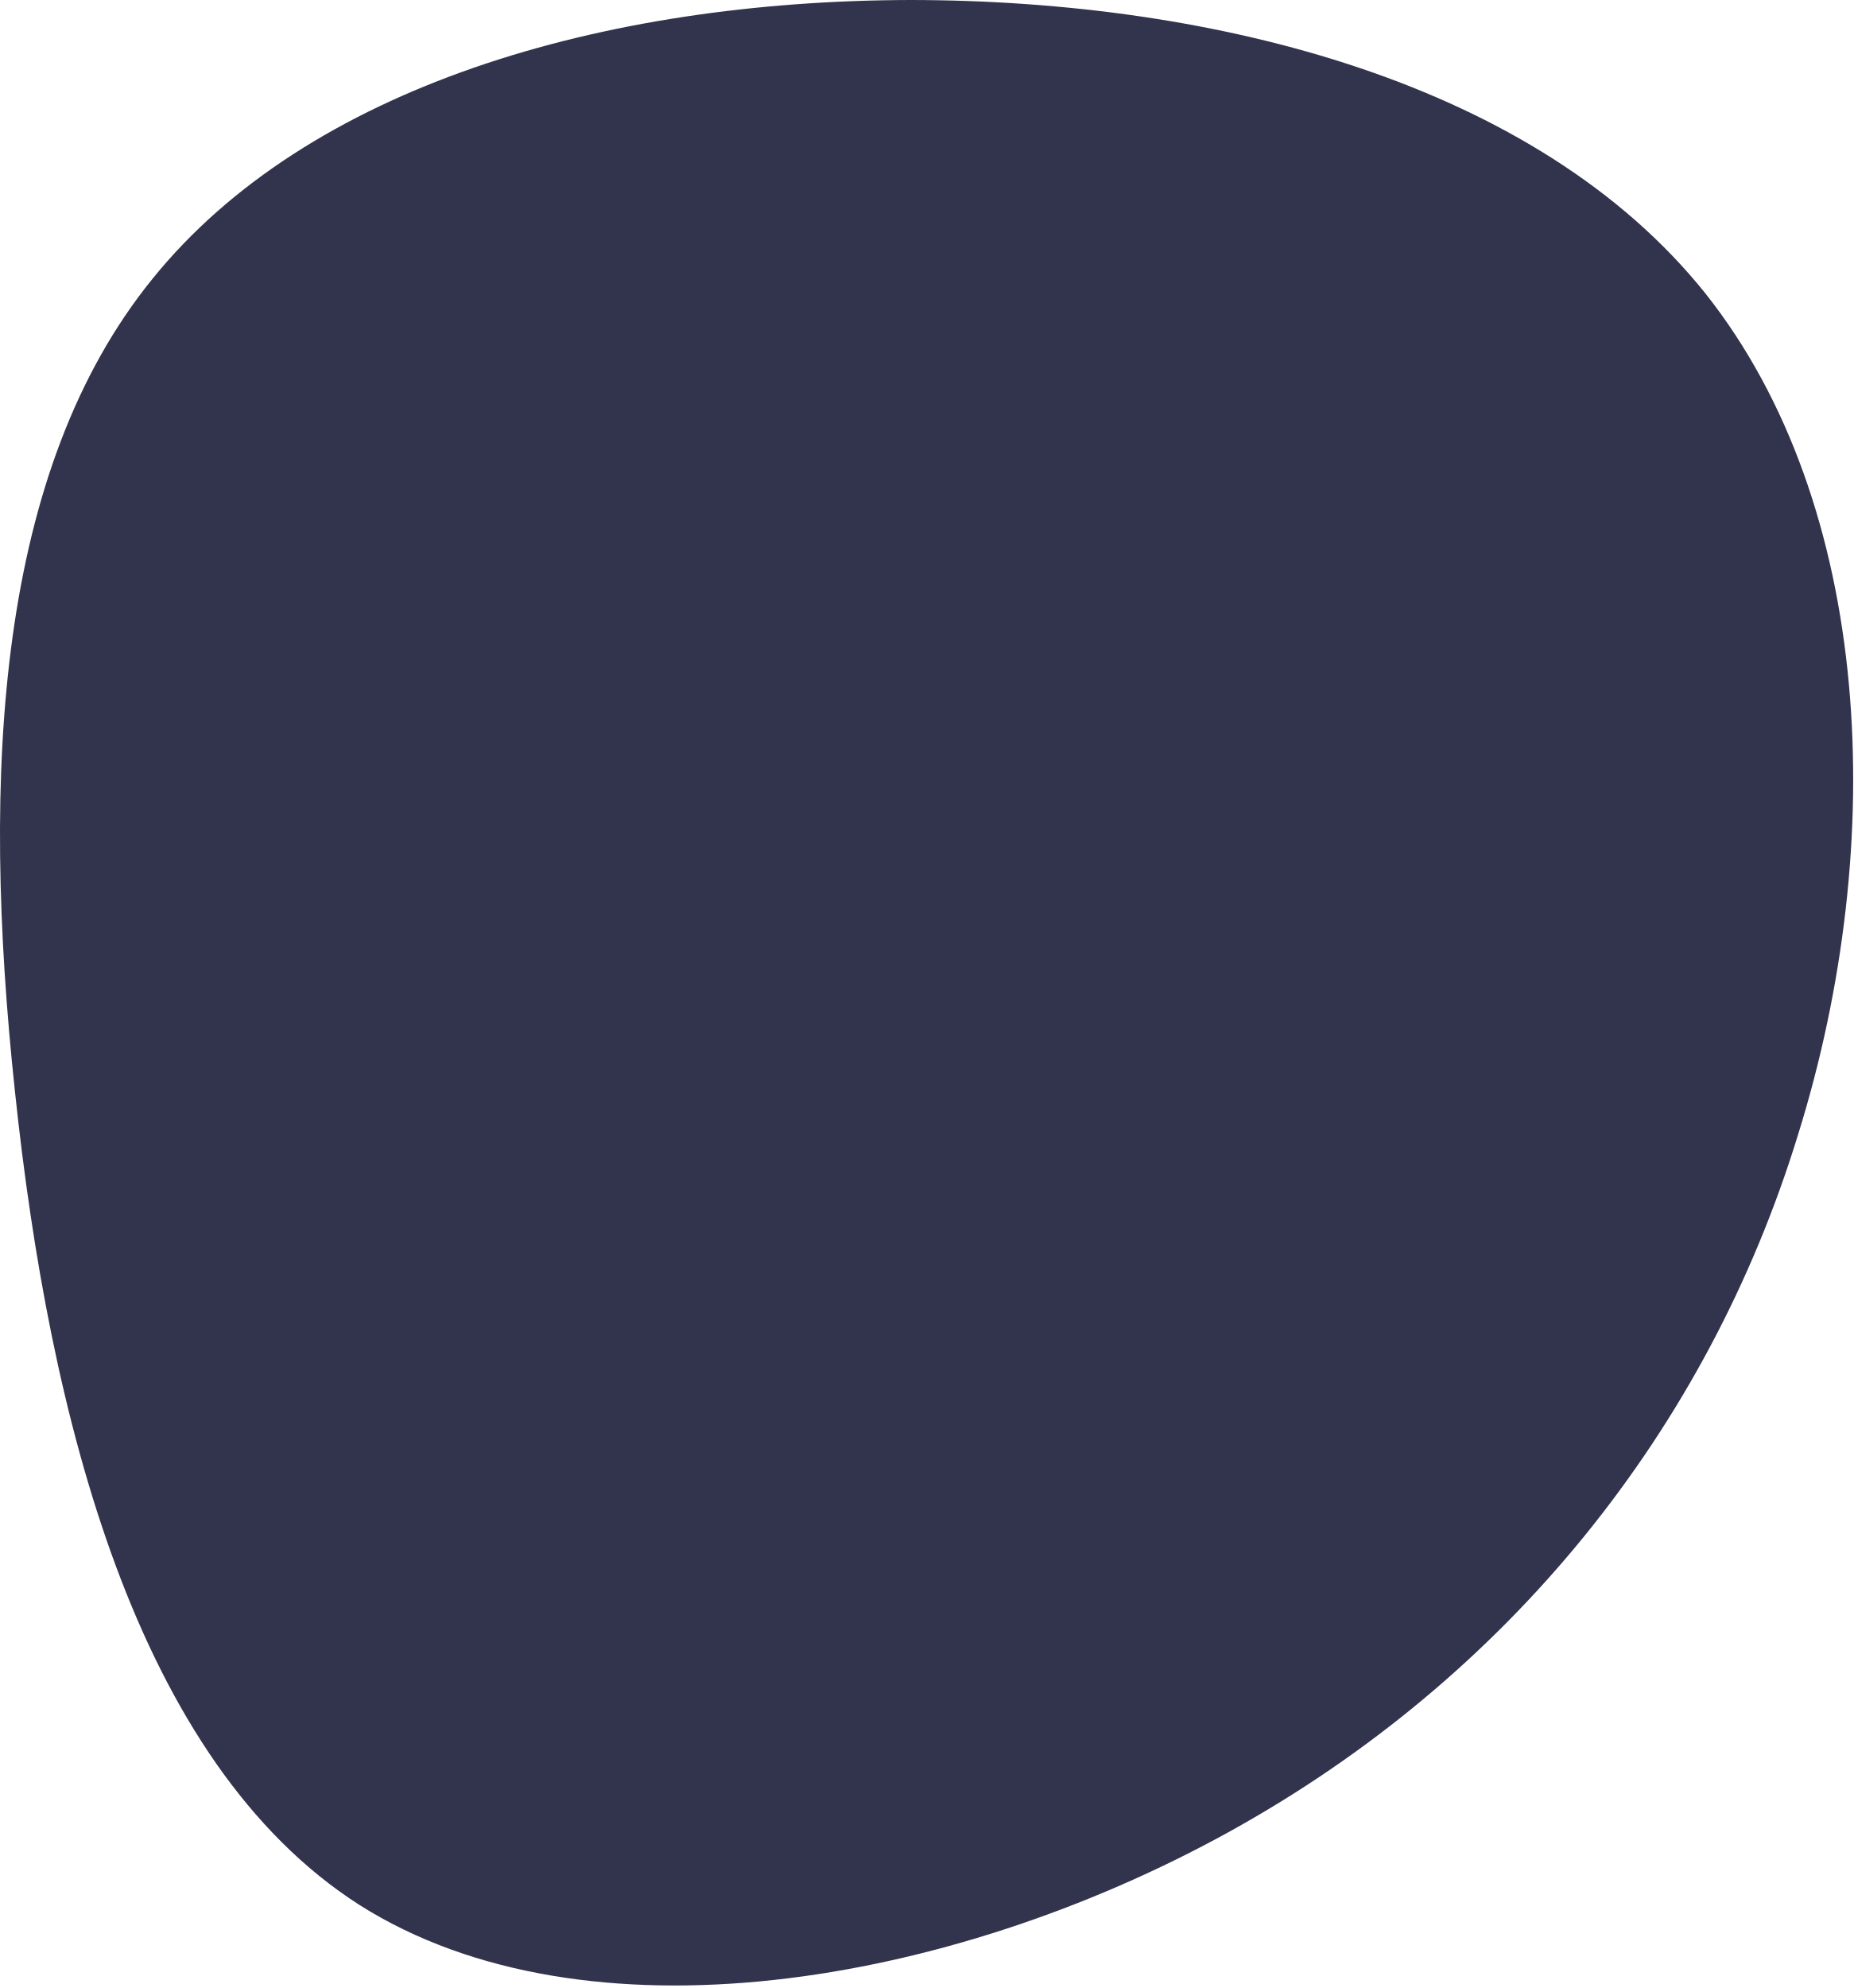
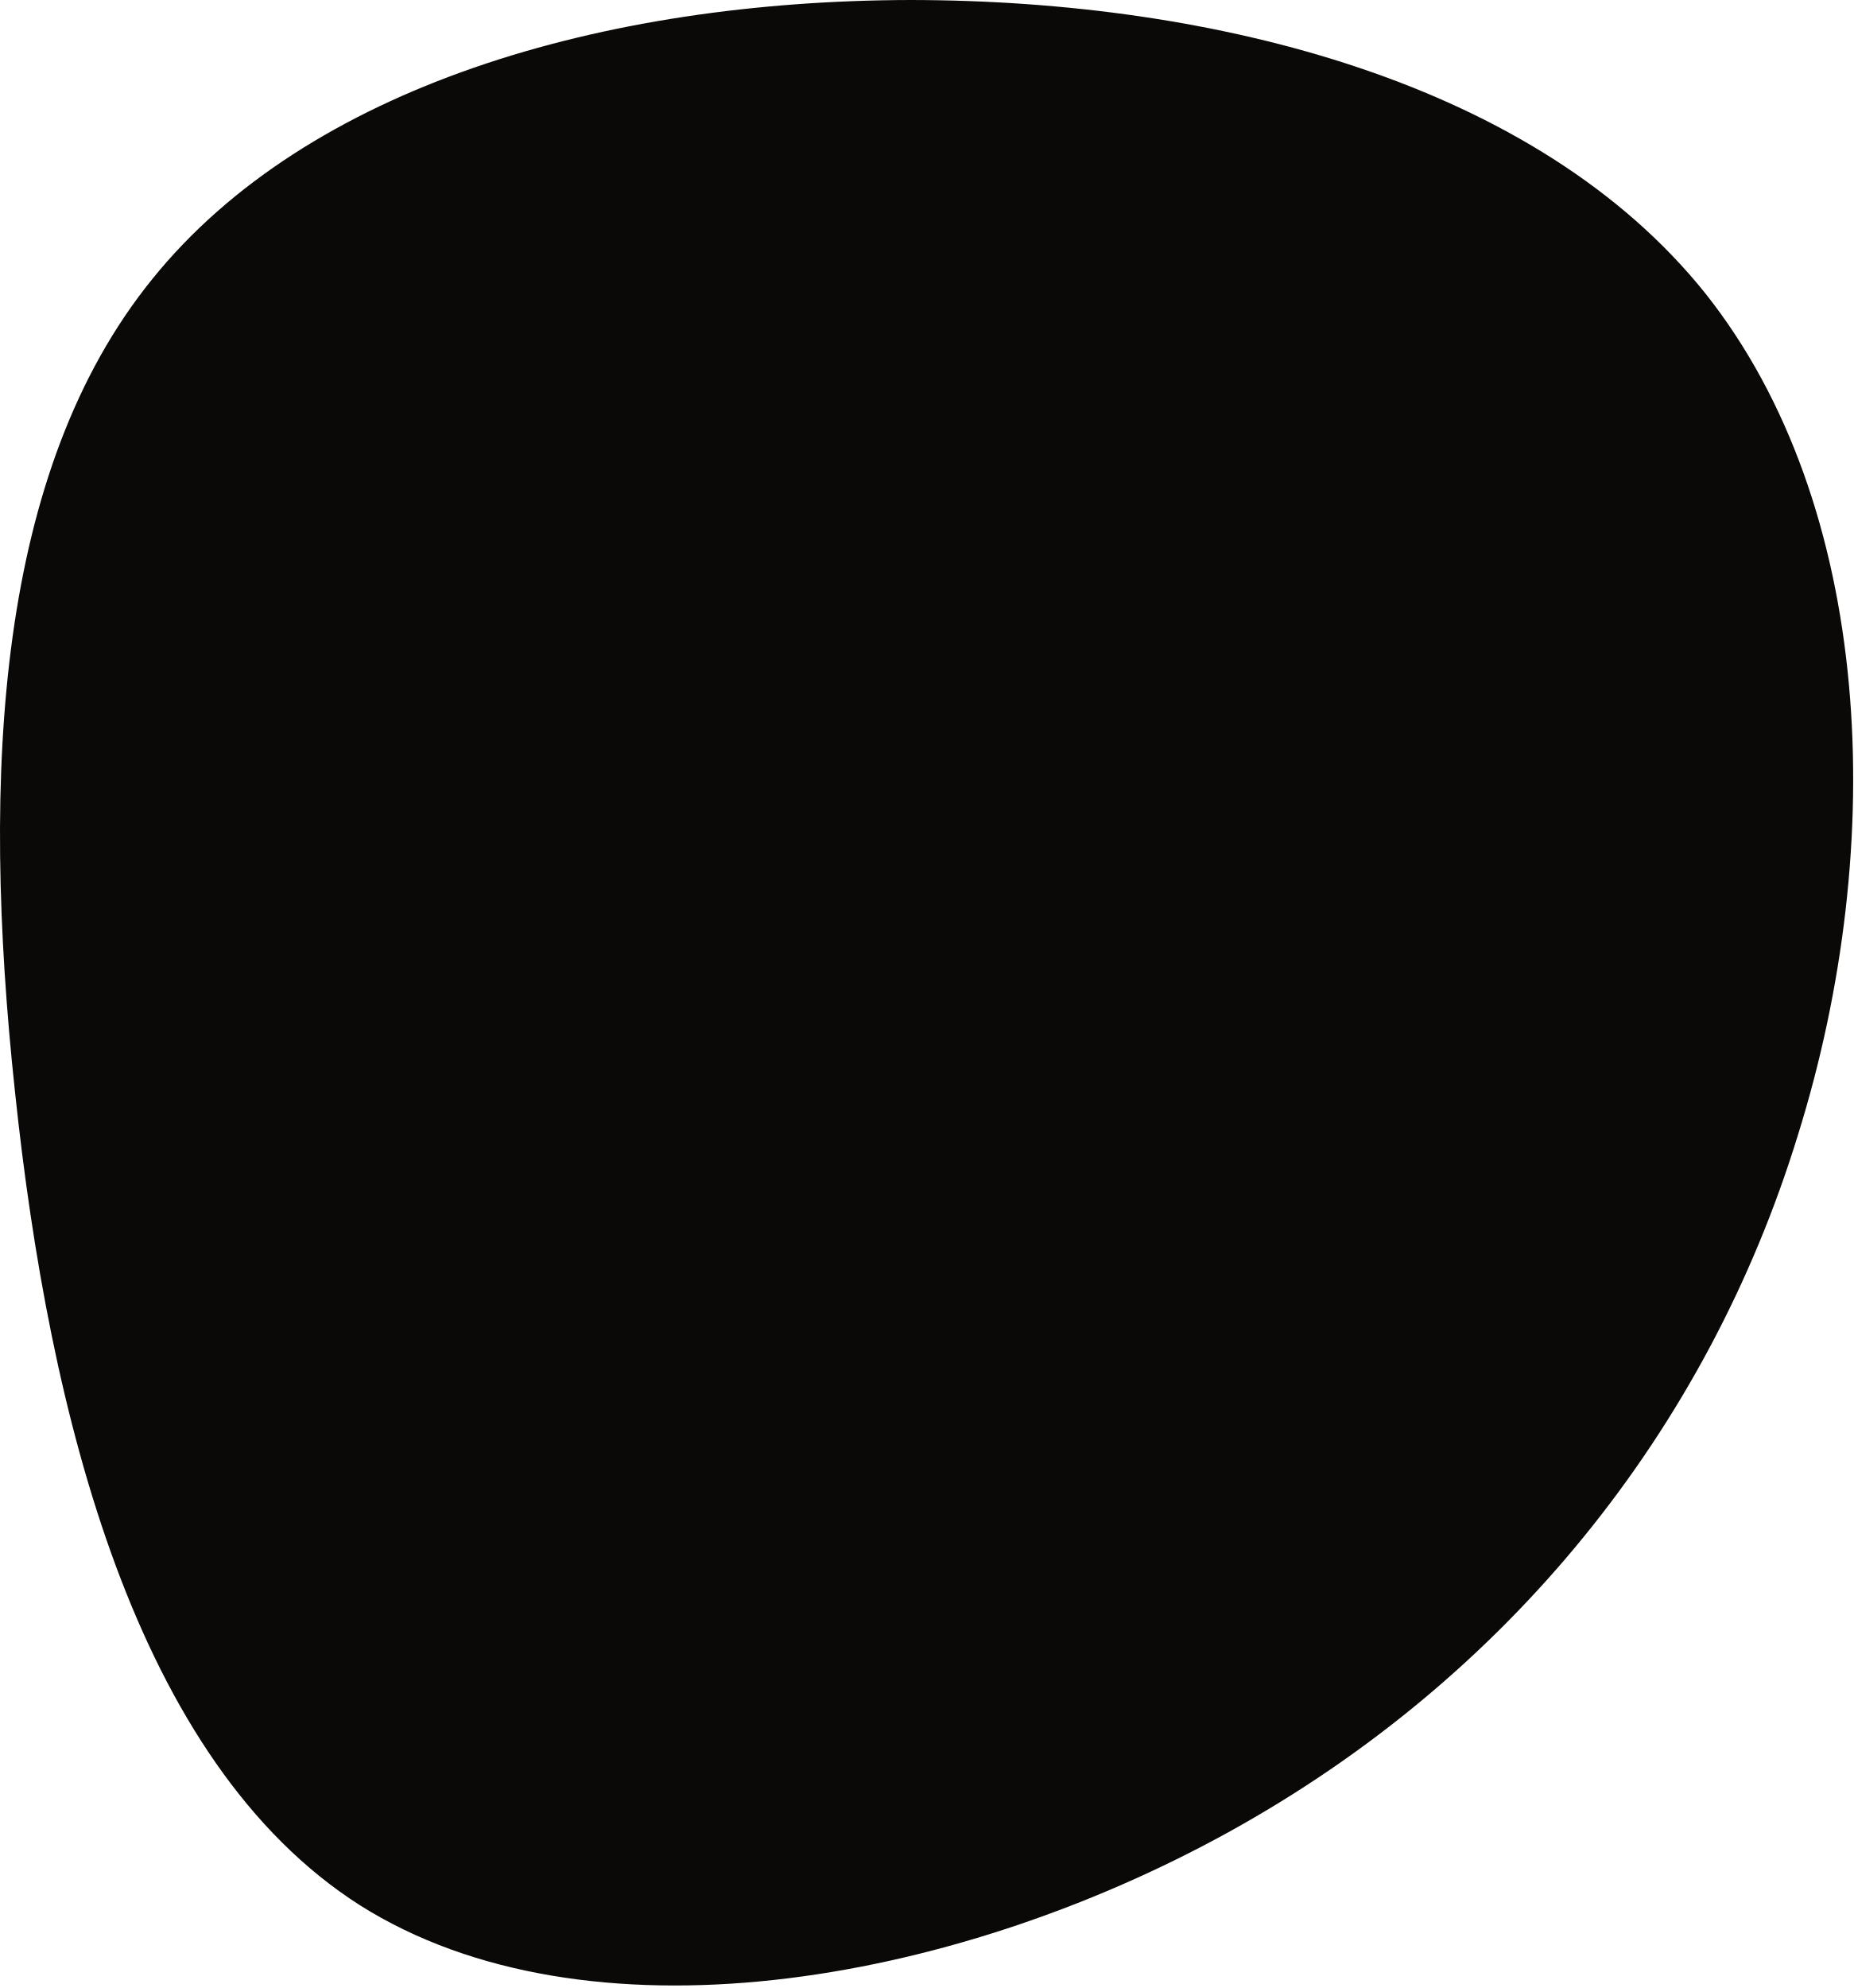
<svg xmlns="http://www.w3.org/2000/svg" width="458" height="491" viewBox="0 0 458 491" fill="none">
-   <path d="M303.457 452.526C234.219 490.701 144.538 505.671 88.896 470.553C33.342 435.103 12.159 349.654 3.711 269.744C-4.826 190.165 -0.628 116.126 37.611 68.935C75.939 21.414 148.816 0.168 224.933 0C300.63 0.074 379.744 20.563 421.29 72.468C462.748 124.704 466.727 208.026 444.153 280.332C421.822 353.059 372.696 414.35 303.457 452.526Z" fill="#32334C" />
+   <path d="M303.457 452.526C234.219 490.701 144.538 505.671 88.896 470.553C33.342 435.103 12.159 349.654 3.711 269.744C-4.826 190.165 -0.628 116.126 37.611 68.935C75.939 21.414 148.816 0.168 224.933 0C300.63 0.074 379.744 20.563 421.29 72.468C462.748 124.704 466.727 208.026 444.153 280.332C421.822 353.059 372.696 414.35 303.457 452.526Z" fill="#0B0908" />
</svg>
